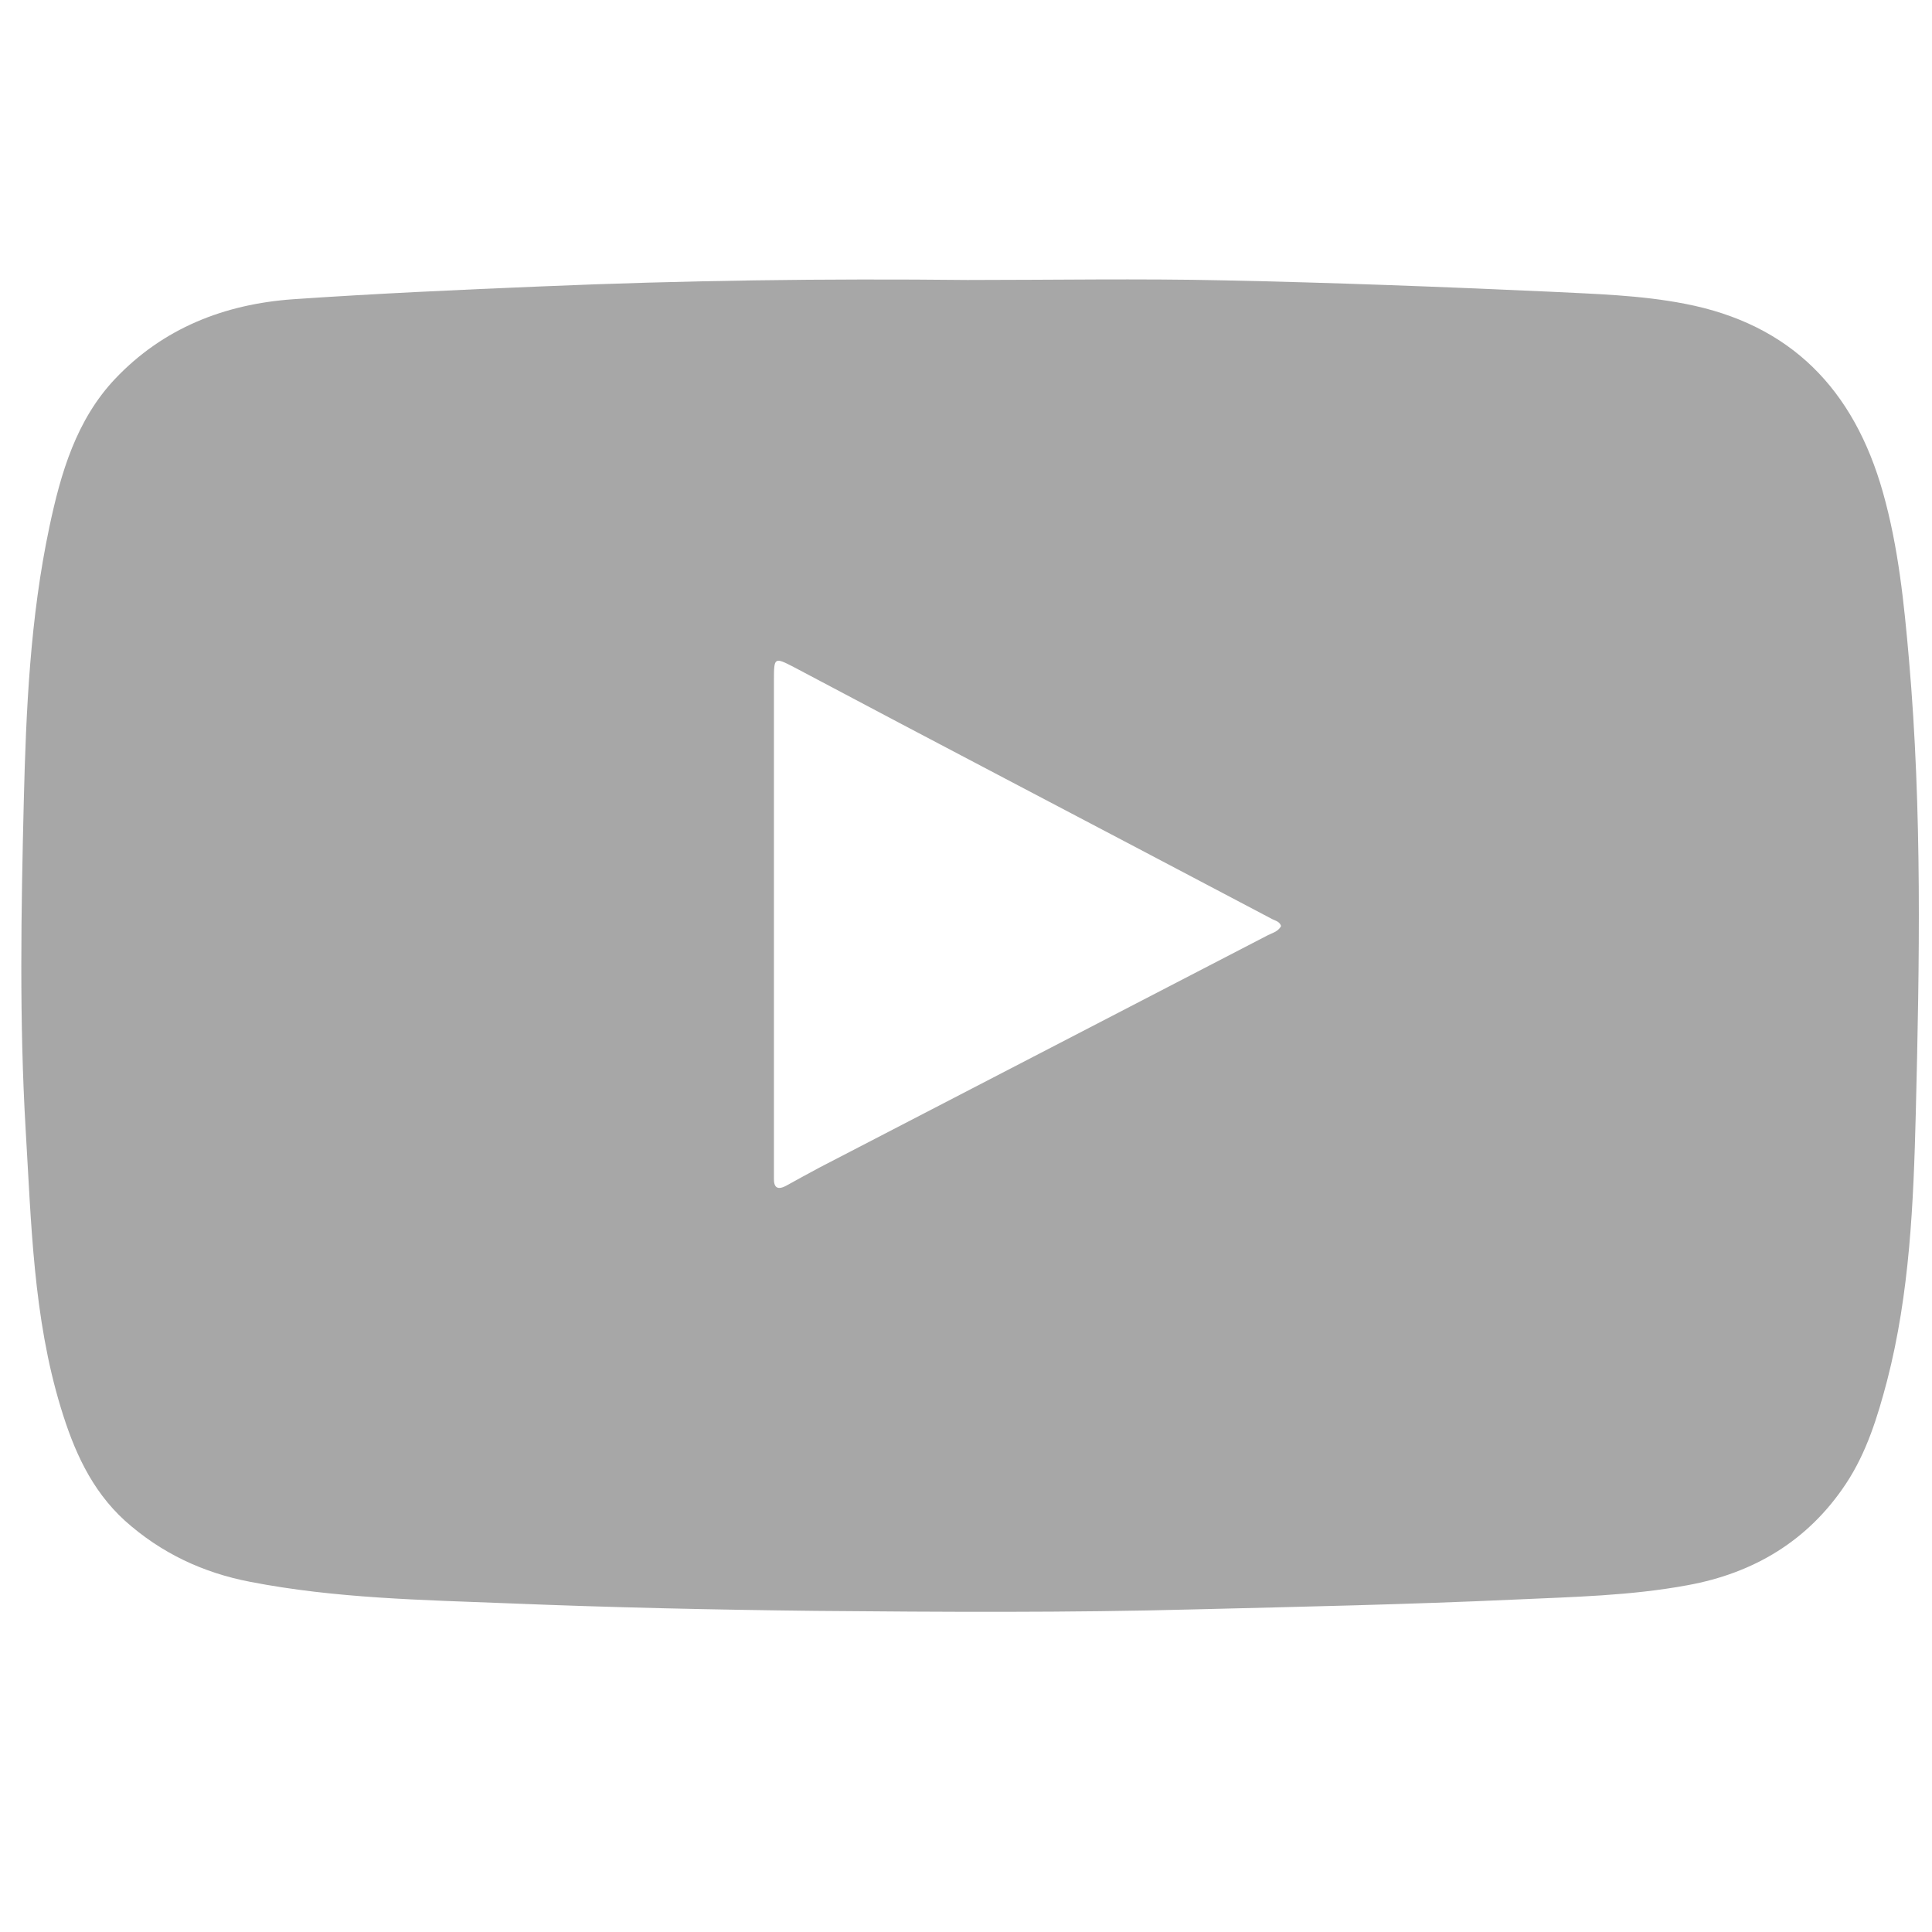
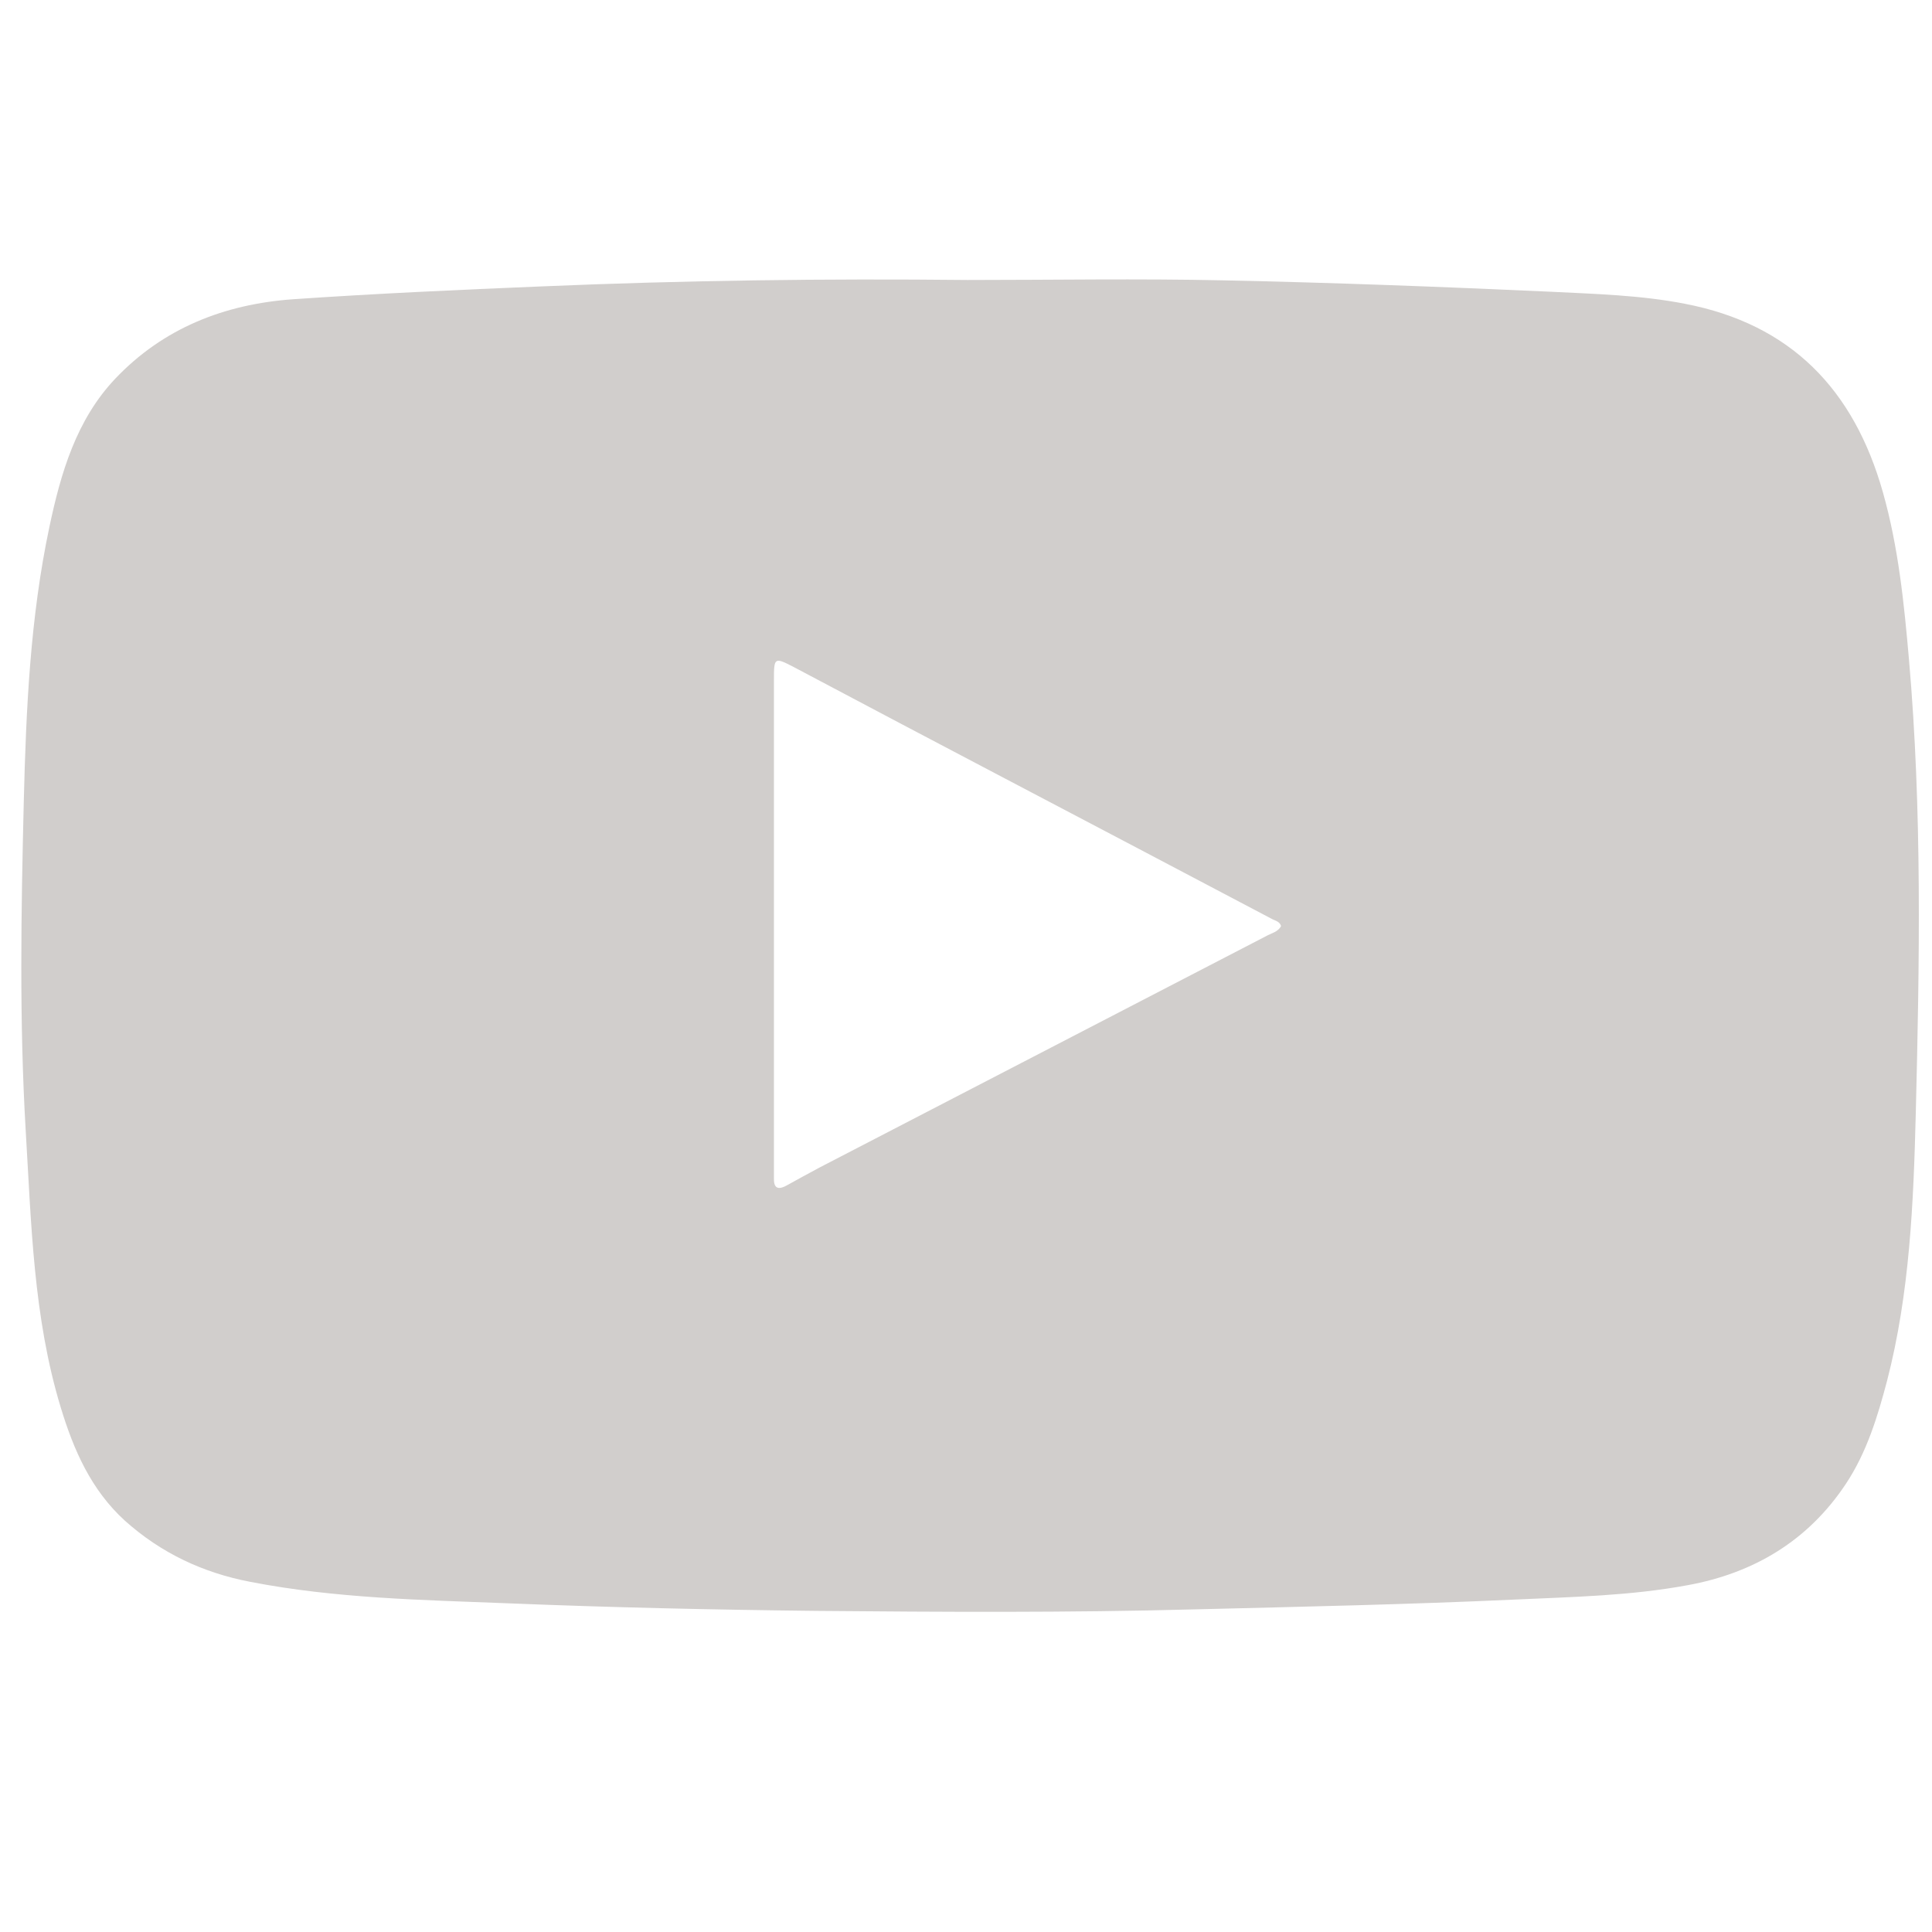
<svg xmlns="http://www.w3.org/2000/svg" enable-background="new 0 0 28 28" id="Layer_1" version="1.1" viewBox="0 0 512 512" xml:space="preserve">
  <g>
-     <path d="M256.4,74.2c22.7,0,45.3-0.4,68,0.1c28.8,0.6,57.6,1.7,86.3,3c11.9,0.6,24,0.9,35.8,3.2   c28.1,5.4,44.8,22.7,52.5,50c4.1,14.5,5.6,29.4,6.9,44.3c3.5,40.1,2.8,80.2,1.8,120.3c-0.6,23.7-1.6,47.6-7.6,70.8   c-2.5,9.5-5.4,19-10.9,27.3c-10,15.1-24.4,23.7-42,26.9c-15.1,2.8-30.4,3.1-45.7,3.8c-28.3,1.3-56.6,1.9-84.9,2.6   c-33.5,0.9-67,0.7-100.4,0.4c-27.1-0.3-54.3-0.9-81.4-2c-22.9-0.9-45.9-1.3-68.5-5.7c-12.5-2.4-23.6-7.6-33.2-16.2   c-9-8.2-13.6-18.8-17-30c-7.3-24-7.8-48.8-9.3-73.6c-1.7-29-1.2-58-0.5-86.9c0.6-24.4,1.7-48.9,6.8-72.9c3-14.2,7.1-28.3,17.4-39.2   c12.7-13.4,28.9-19.8,47.2-21.1c21.9-1.5,43.9-2.5,65.8-3.4C181.1,74.3,218.8,73.8,256.4,74.2z M339.5,245.4   c-0.4-1.2-1.5-1.4-2.3-1.8c-23.5-12.4-47.1-24.8-70.7-37.2c-18.7-9.8-37.4-19.7-56.1-29.6c-5.2-2.7-5.3-2.6-5.3,3.4   c0,43.1,0,86.2,0,129.4c0,0.8,0,1.7,0,2.5c-0.1,2.6,0.9,3.4,3.3,2.1c2.9-1.6,5.8-3.2,8.8-4.8c39.4-20.4,78.9-40.9,118.3-61.3   C336.9,247.3,338.7,247,339.5,245.4z" fill="#A7A7A7" />
+     <path d="M256.4,74.2c22.7,0,45.3-0.4,68,0.1c28.8,0.6,57.6,1.7,86.3,3c11.9,0.6,24,0.9,35.8,3.2   c28.1,5.4,44.8,22.7,52.5,50c4.1,14.5,5.6,29.4,6.9,44.3c3.5,40.1,2.8,80.2,1.8,120.3c-0.6,23.7-1.6,47.6-7.6,70.8   c-2.5,9.5-5.4,19-10.9,27.3c-10,15.1-24.4,23.7-42,26.9c-15.1,2.8-30.4,3.1-45.7,3.8c-28.3,1.3-56.6,1.9-84.9,2.6   c-33.5,0.9-67,0.7-100.4,0.4c-27.1-0.3-54.3-0.9-81.4-2c-22.9-0.9-45.9-1.3-68.5-5.7c-12.5-2.4-23.6-7.6-33.2-16.2   c-9-8.2-13.6-18.8-17-30c-7.3-24-7.8-48.8-9.3-73.6c-1.7-29-1.2-58-0.5-86.9c0.6-24.4,1.7-48.9,6.8-72.9c3-14.2,7.1-28.3,17.4-39.2   c12.7-13.4,28.9-19.8,47.2-21.1c21.9-1.5,43.9-2.5,65.8-3.4C181.1,74.3,218.8,73.8,256.4,74.2z M339.5,245.4   c-0.4-1.2-1.5-1.4-2.3-1.8c-23.5-12.4-47.1-24.8-70.7-37.2c-18.7-9.8-37.4-19.7-56.1-29.6c-5.2-2.7-5.3-2.6-5.3,3.4   c0,43.1,0,86.2,0,129.4c0,0.8,0,1.7,0,2.5c-0.1,2.6,0.9,3.4,3.3,2.1c2.9-1.6,5.8-3.2,8.8-4.8c39.4-20.4,78.9-40.9,118.3-61.3   C336.9,247.3,338.7,247,339.5,245.4z" fill="#D1CECC" />
  </g>
</svg>
